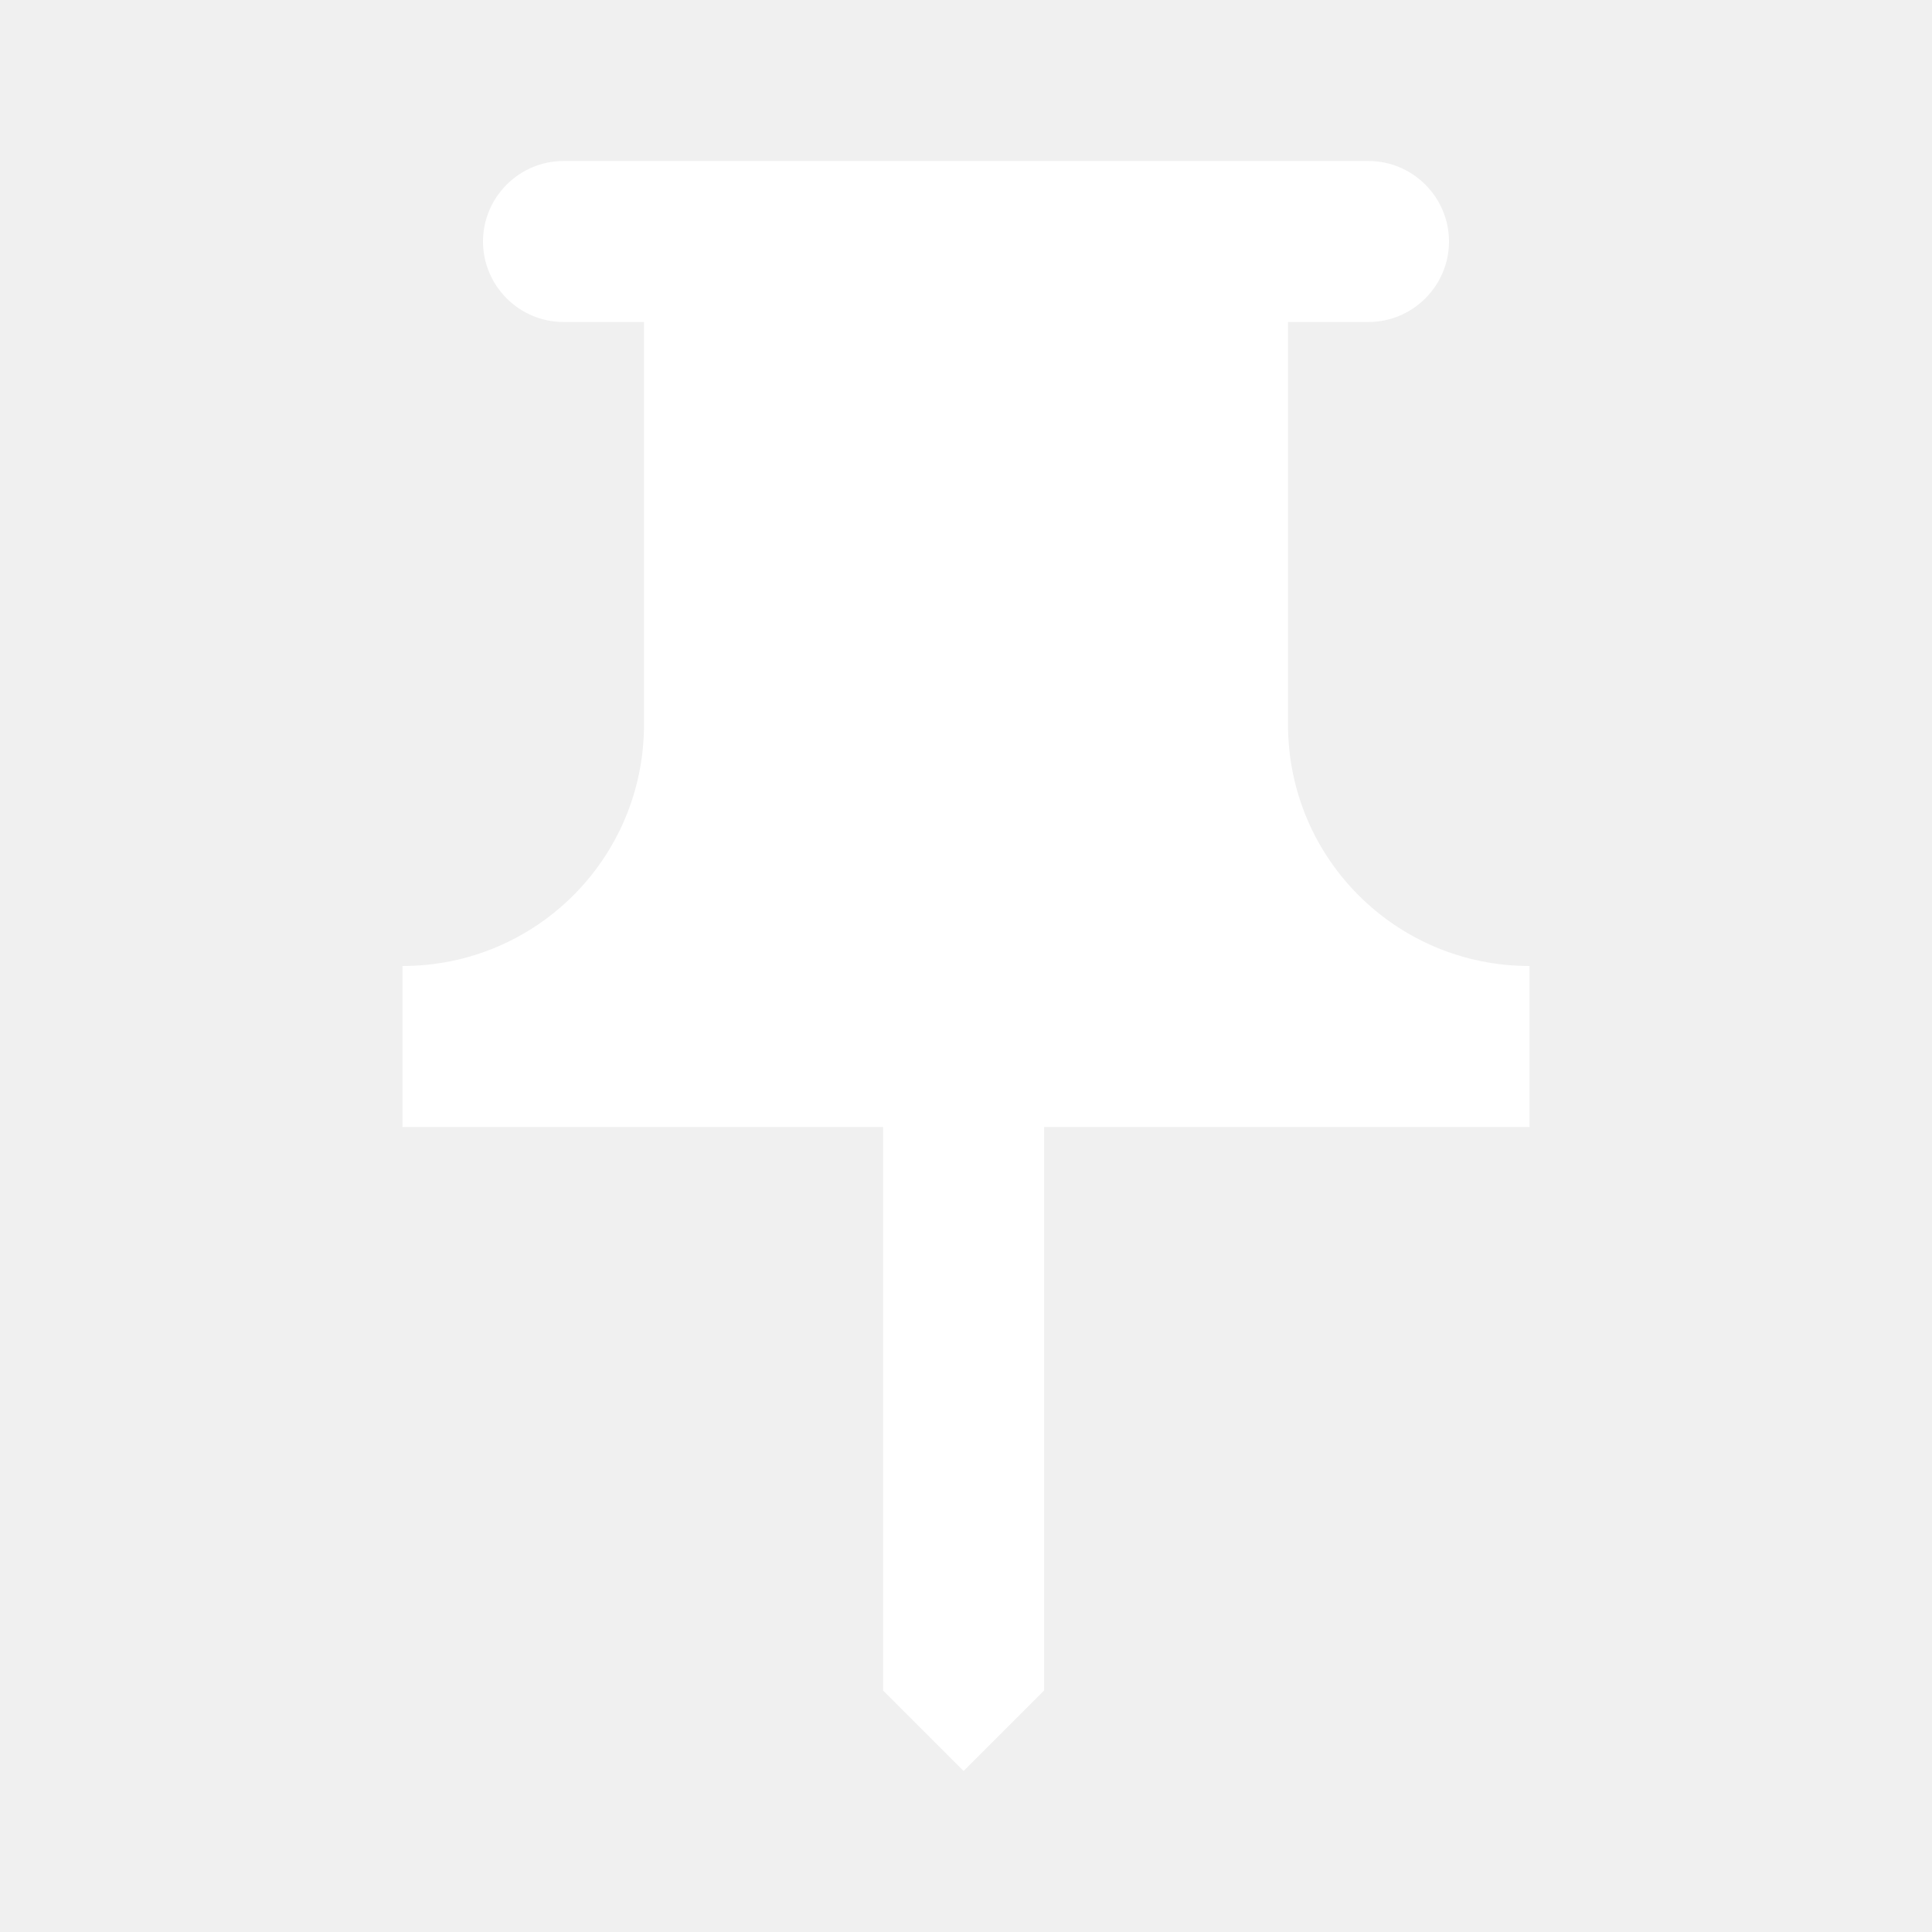
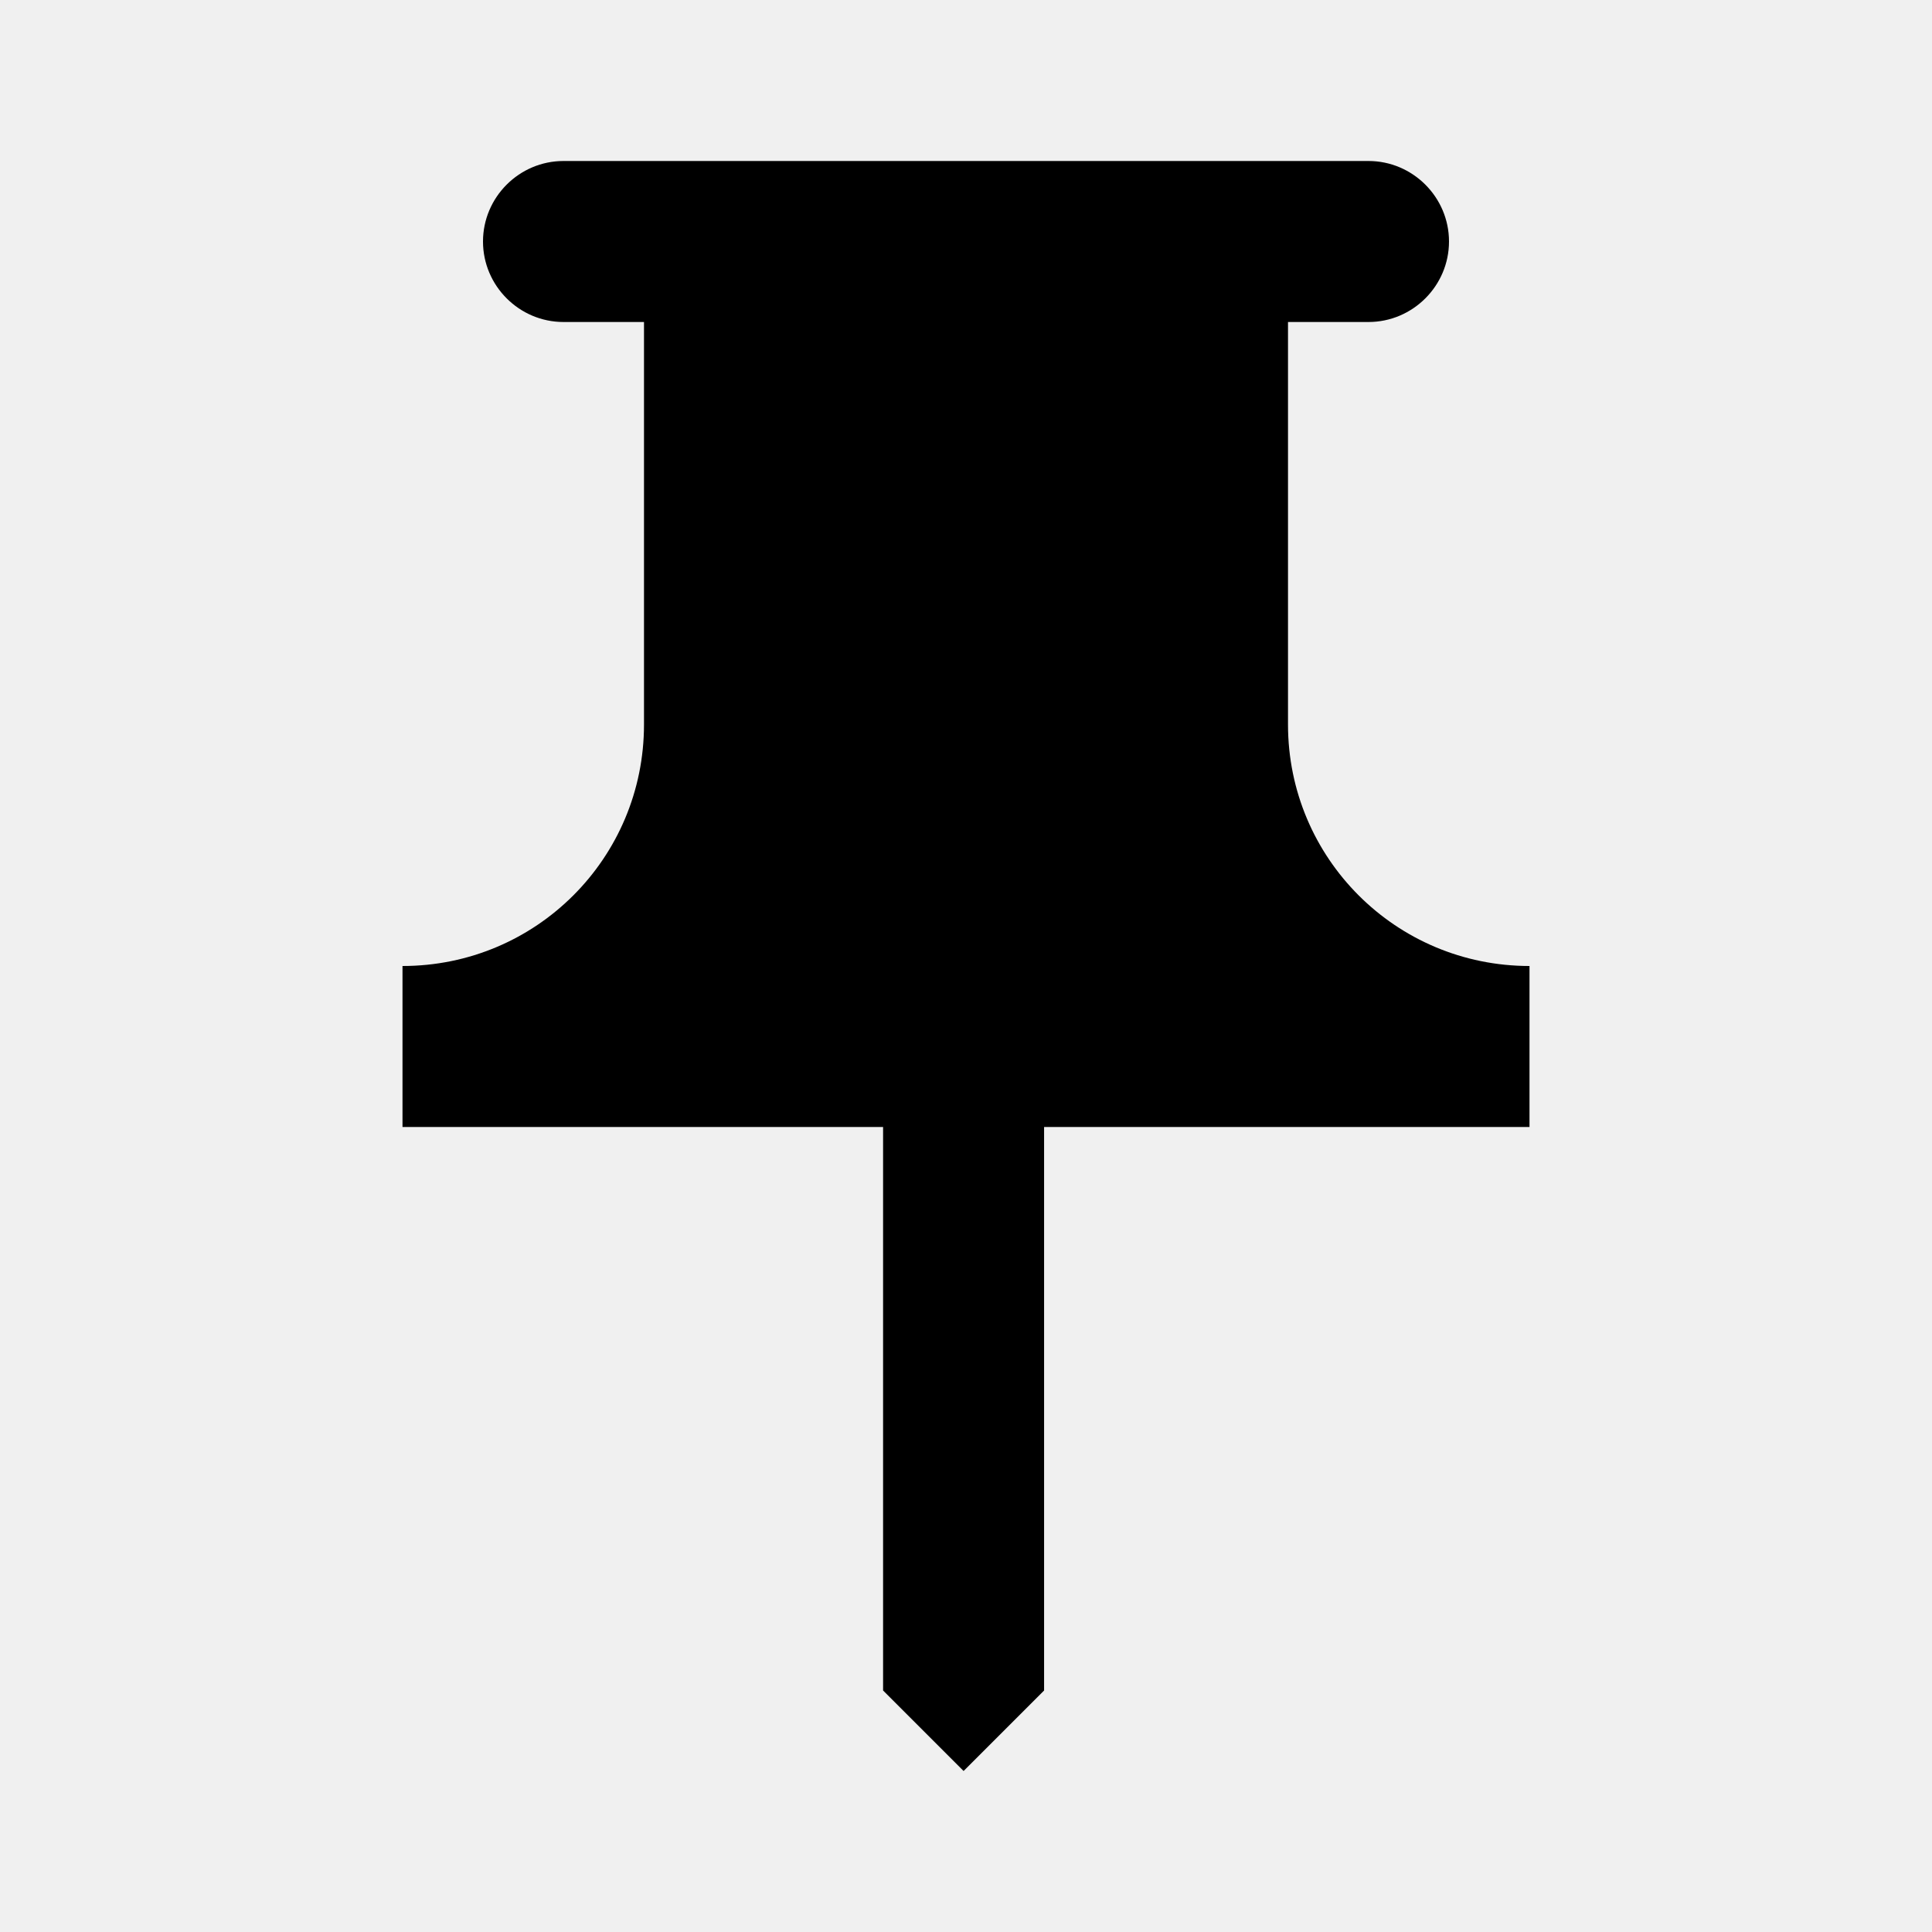
- <svg xmlns="http://www.w3.org/2000/svg" enable-background="new 0 0 24 24" height="16px" viewBox="0 0 24 24" width="16px" fill="#000000">
+ <svg xmlns="http://www.w3.org/2000/svg" enable-background="new 0 0 24 24" height="16px" viewBox="0 0 24 24" width="16px" fill="currentColor">
  <g>
    <rect fill="none" height="24" width="24" />
  </g>
  <g>
-     <path d="M16,9V4l1,0c0.55,0,1-0.45,1-1v0c0-0.55-0.45-1-1-1H7C6.45,2,6,2.45,6,3v0 c0,0.55,0.45,1,1,1l1,0v5c0,1.66-1.34,3-3,3h0v2h5.97v7l1,1l1-1v-7H19v-2h0C17.34,12,16,10.66,16,9z" fill-rule="evenodd" fill="#ffffff" />
+     <path d="M16,9V4l1,0c0.55,0,1-0.45,1-1v0c0-0.55-0.45-1-1-1H7C6.45,2,6,2.45,6,3v0 c0,0.55,0.45,1,1,1l1,0v5c0,1.66-1.34,3-3,3h0v2h5.97v7l1,1l1-1v-7H19v-2h0C17.34,12,16,10.66,16,9z" fill-rule="evenodd" />
  </g>
</svg>
